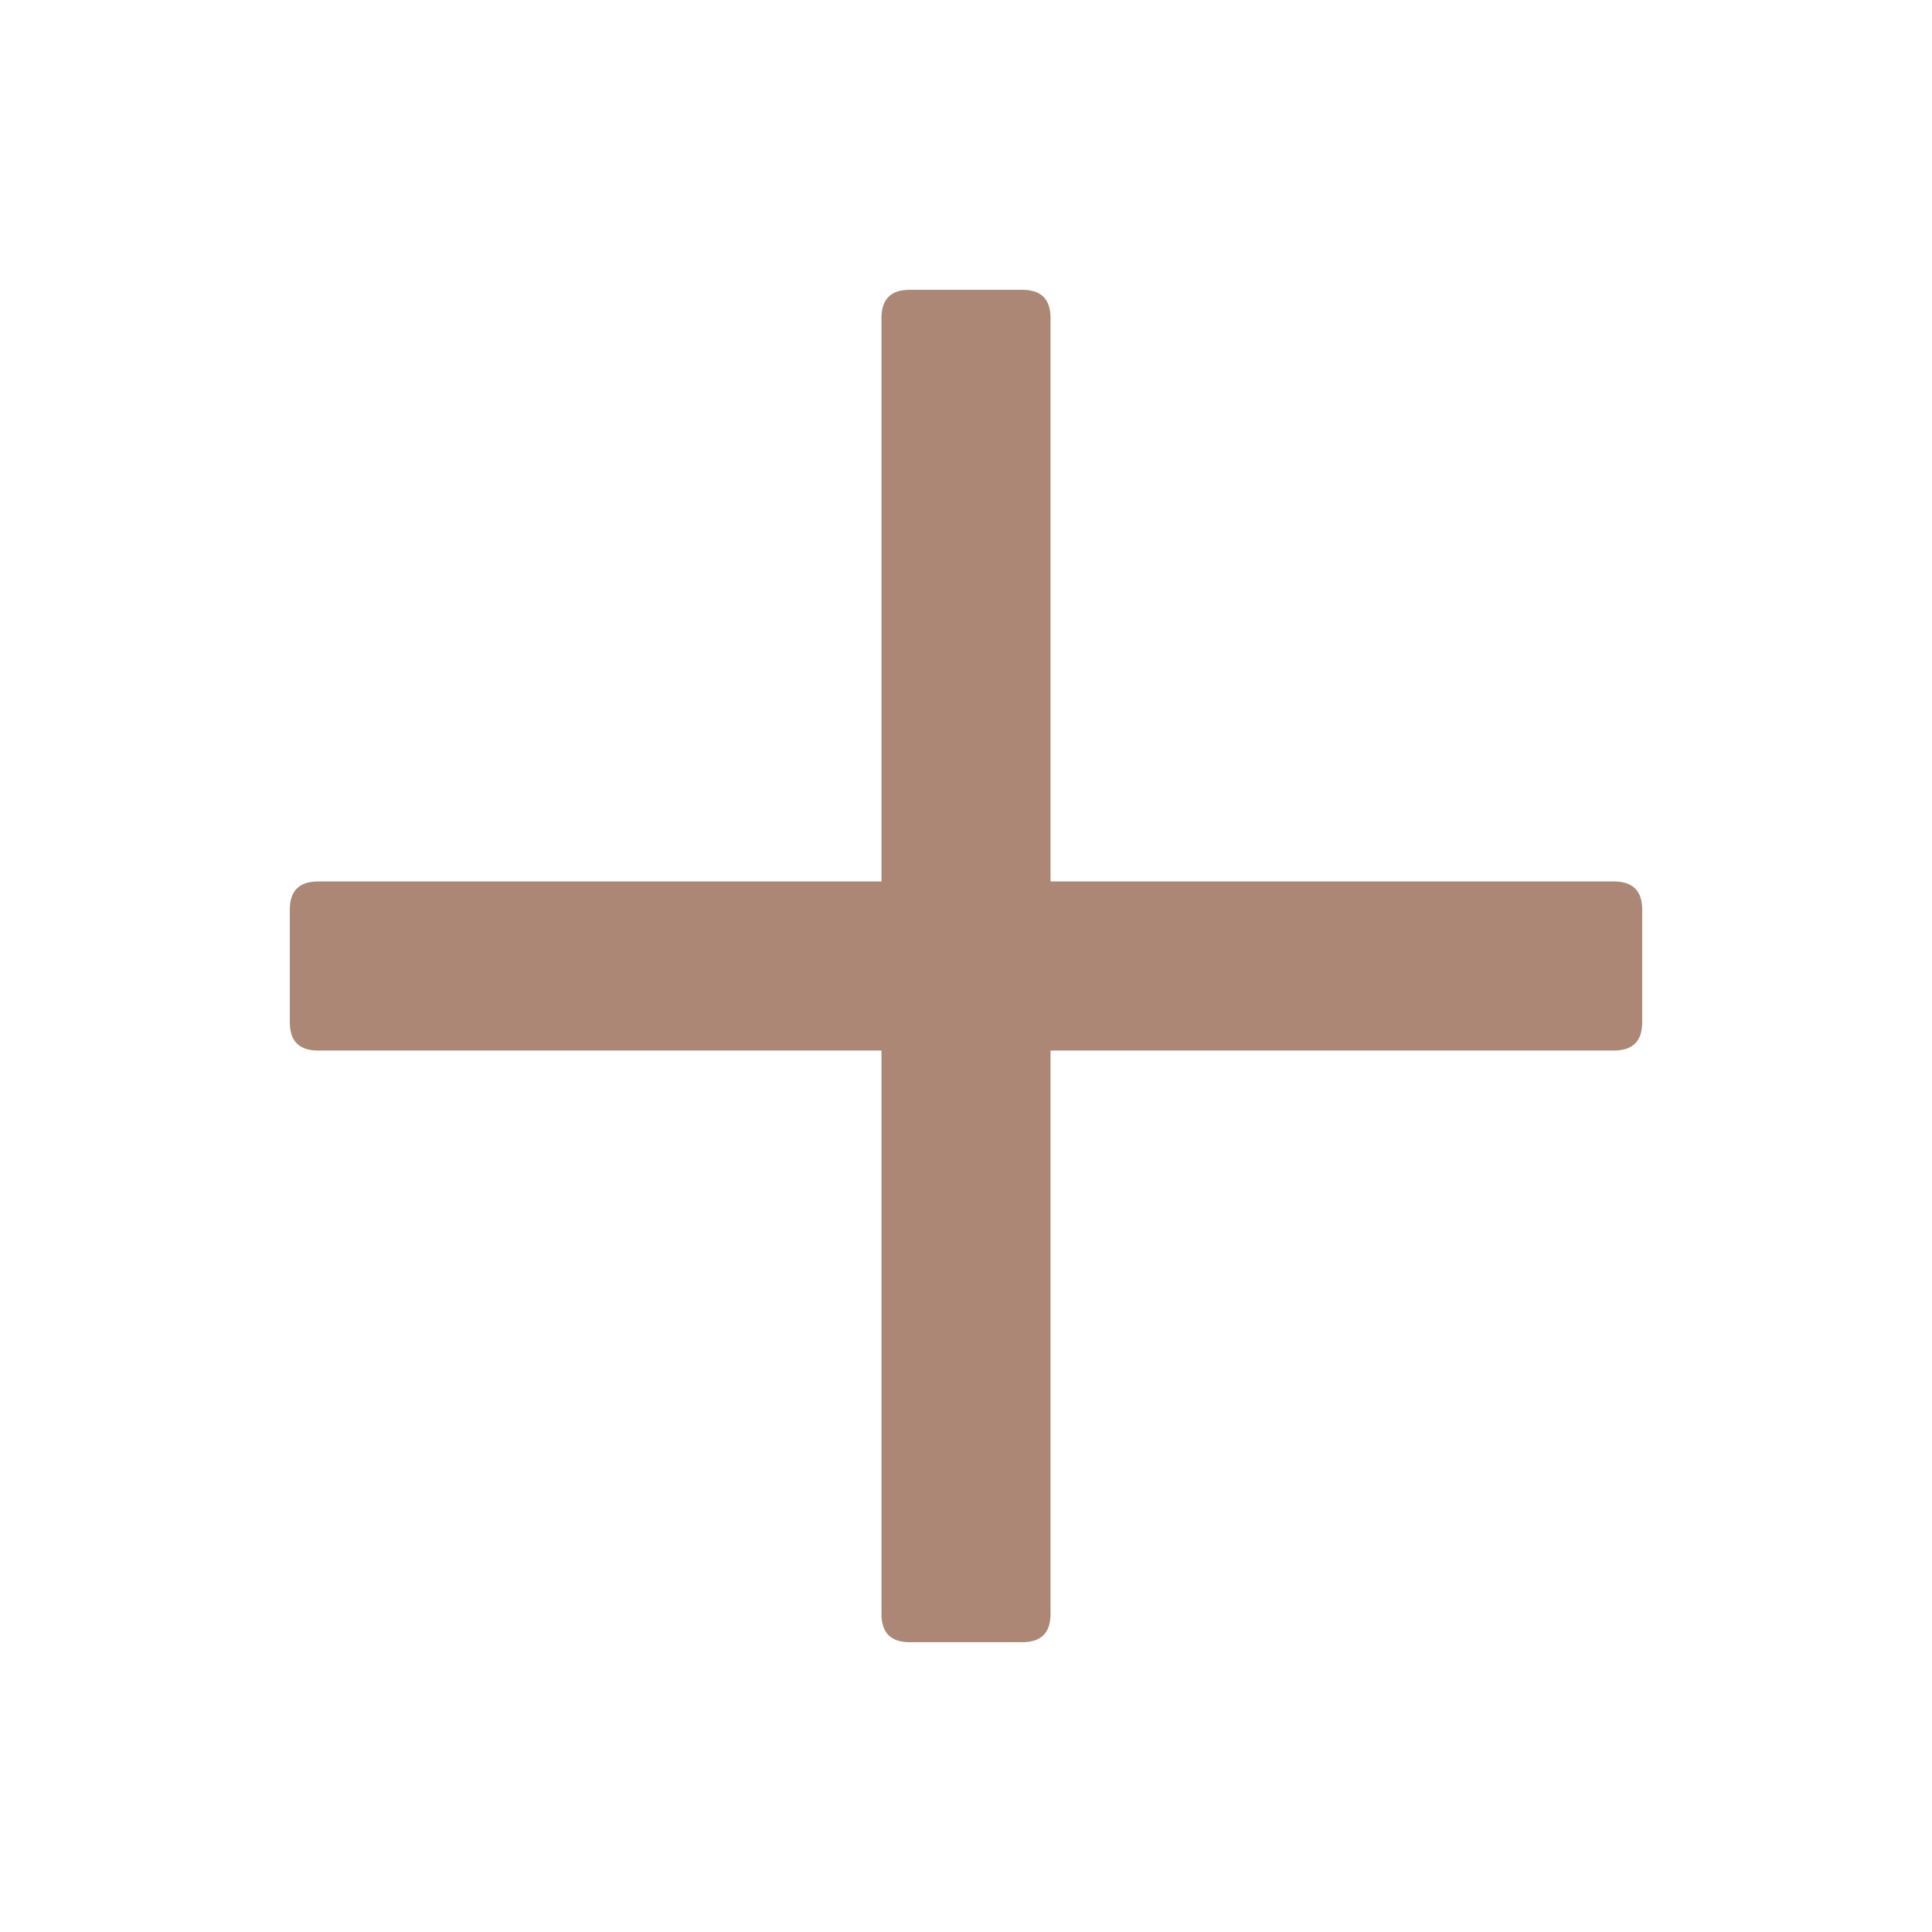
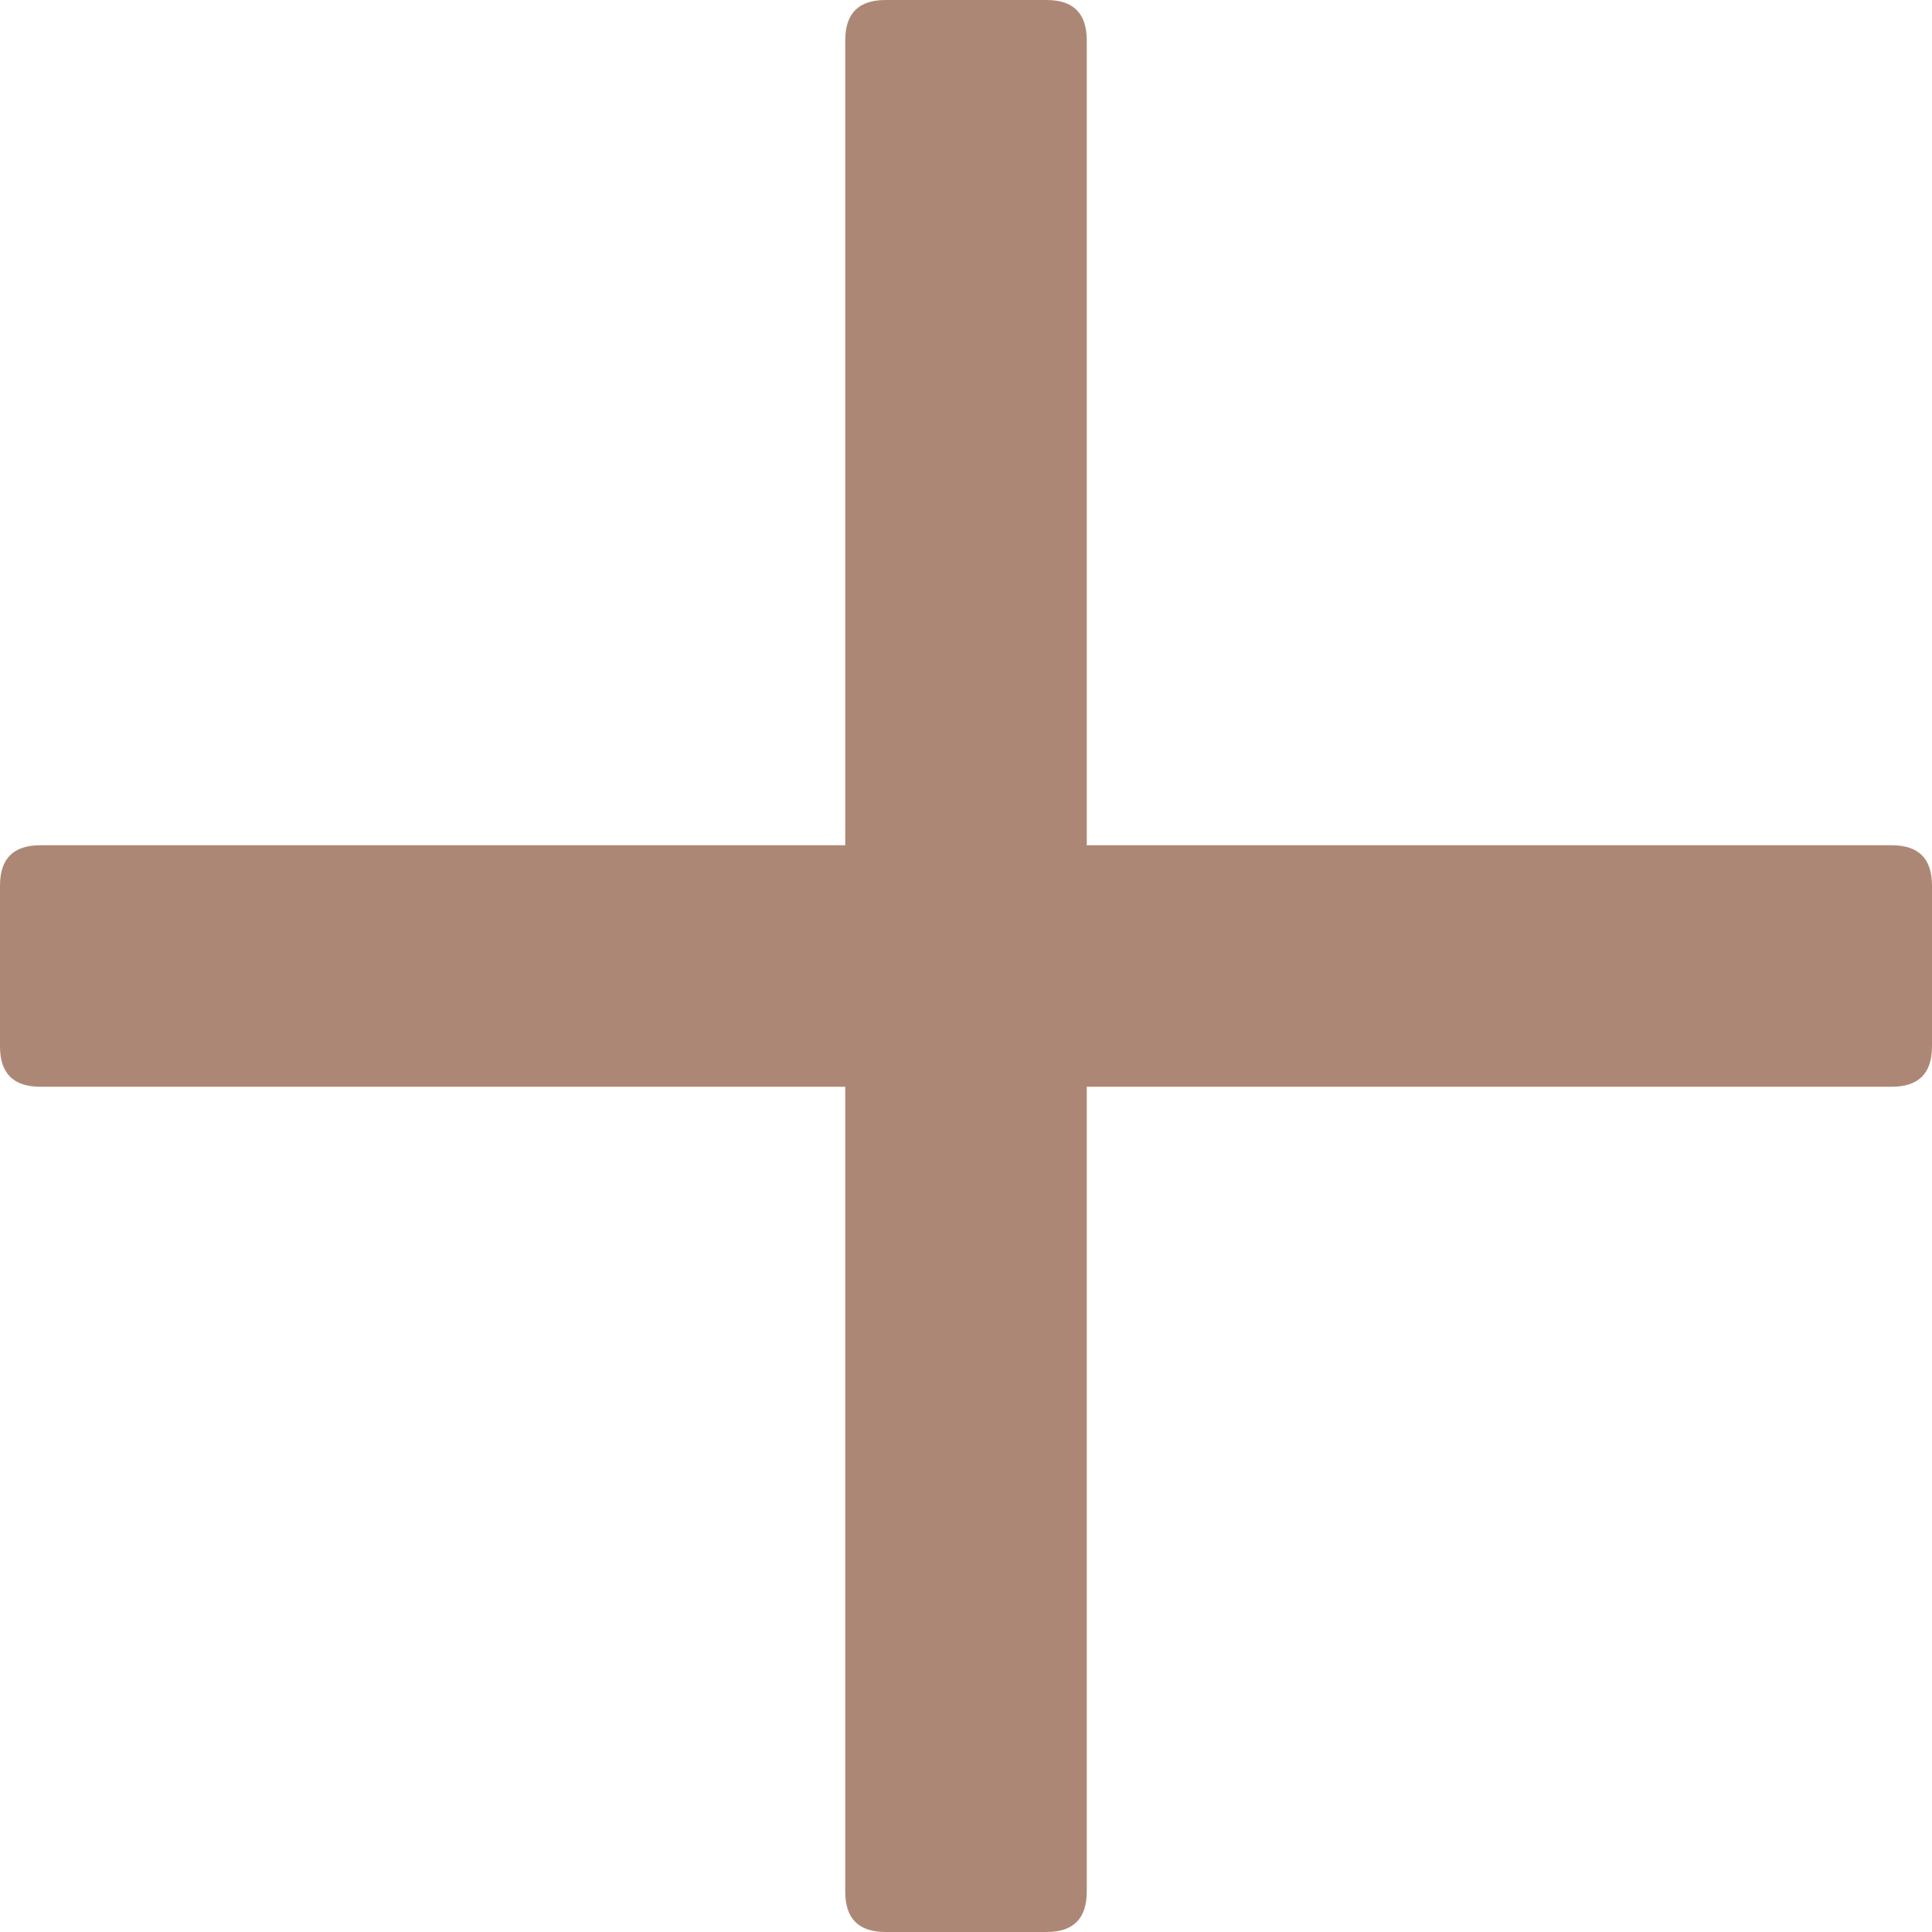
- <svg xmlns="http://www.w3.org/2000/svg" width="20" height="20" viewBox="0 0 20 20" fill="none">
-   <path d="M16.708 9.125C16.903 9.125 17 9.222 17 9.417V10.583C17 10.778 16.903 10.875 16.708 10.875H10.875V16.708C10.875 16.903 10.778 17 10.583 17H9.417C9.222 17 9.125 16.903 9.125 16.708V10.875H3.292C3.097 10.875 3 10.778 3 10.583V9.417C3 9.222 3.097 9.125 3.292 9.125H9.125V3.292C9.125 3.097 9.222 3 9.417 3H10.583C10.778 3 10.875 3.097 10.875 3.292V9.125H16.708Z" fill="#AD8775" />
+ <svg xmlns="http://www.w3.org/2000/svg" width="14" height="14" viewBox="0 0 14 14" fill="none">
+   <path id="increase" d="M13.708 6.125C13.903 6.125 14 6.222 14 6.417V7.583C14 7.778 13.903 7.875 13.708 7.875H7.875V13.708C7.875 13.903 7.778 14 7.583 14H6.417C6.222 14 6.125 13.903 6.125 13.708V7.875H0.292C0.097 7.875 0 7.778 0 7.583V6.417C0 6.222 0.097 6.125 0.292 6.125H6.125V0.292C6.125 0.097 6.222 0 6.417 0H7.583C7.778 0 7.875 0.097 7.875 0.292V6.125H13.708Z" fill="#AD8775" />
</svg>
